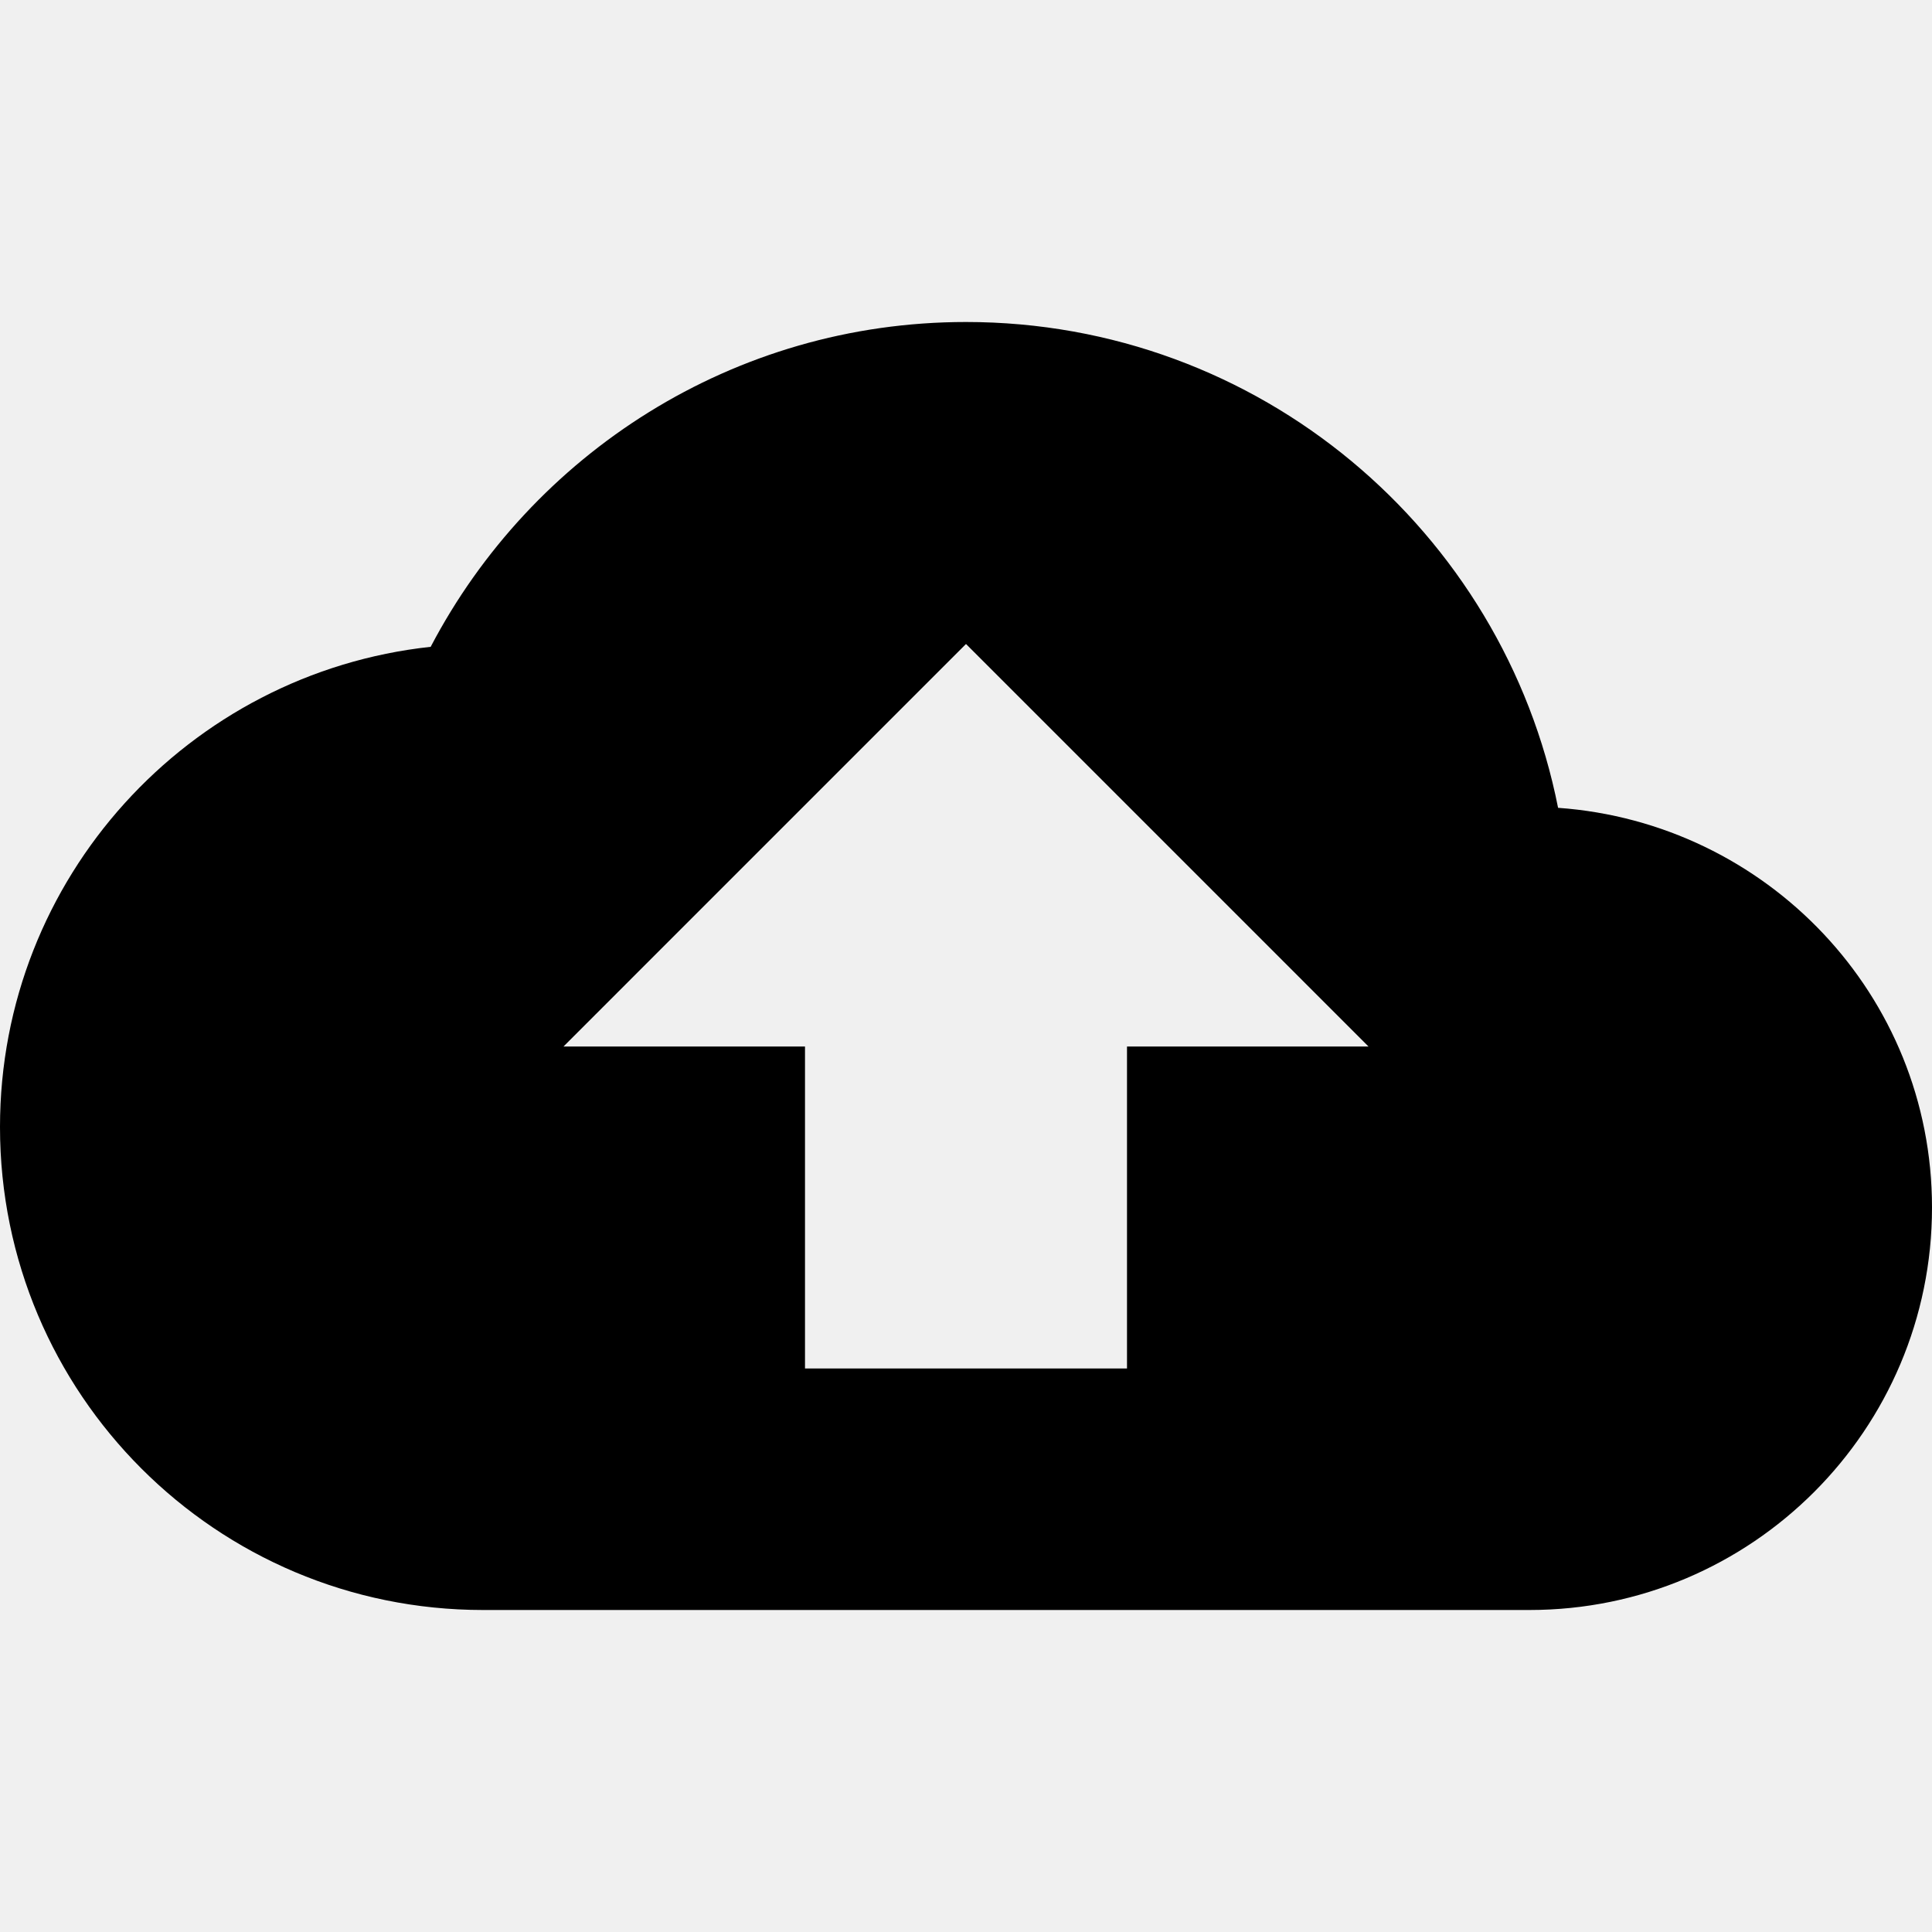
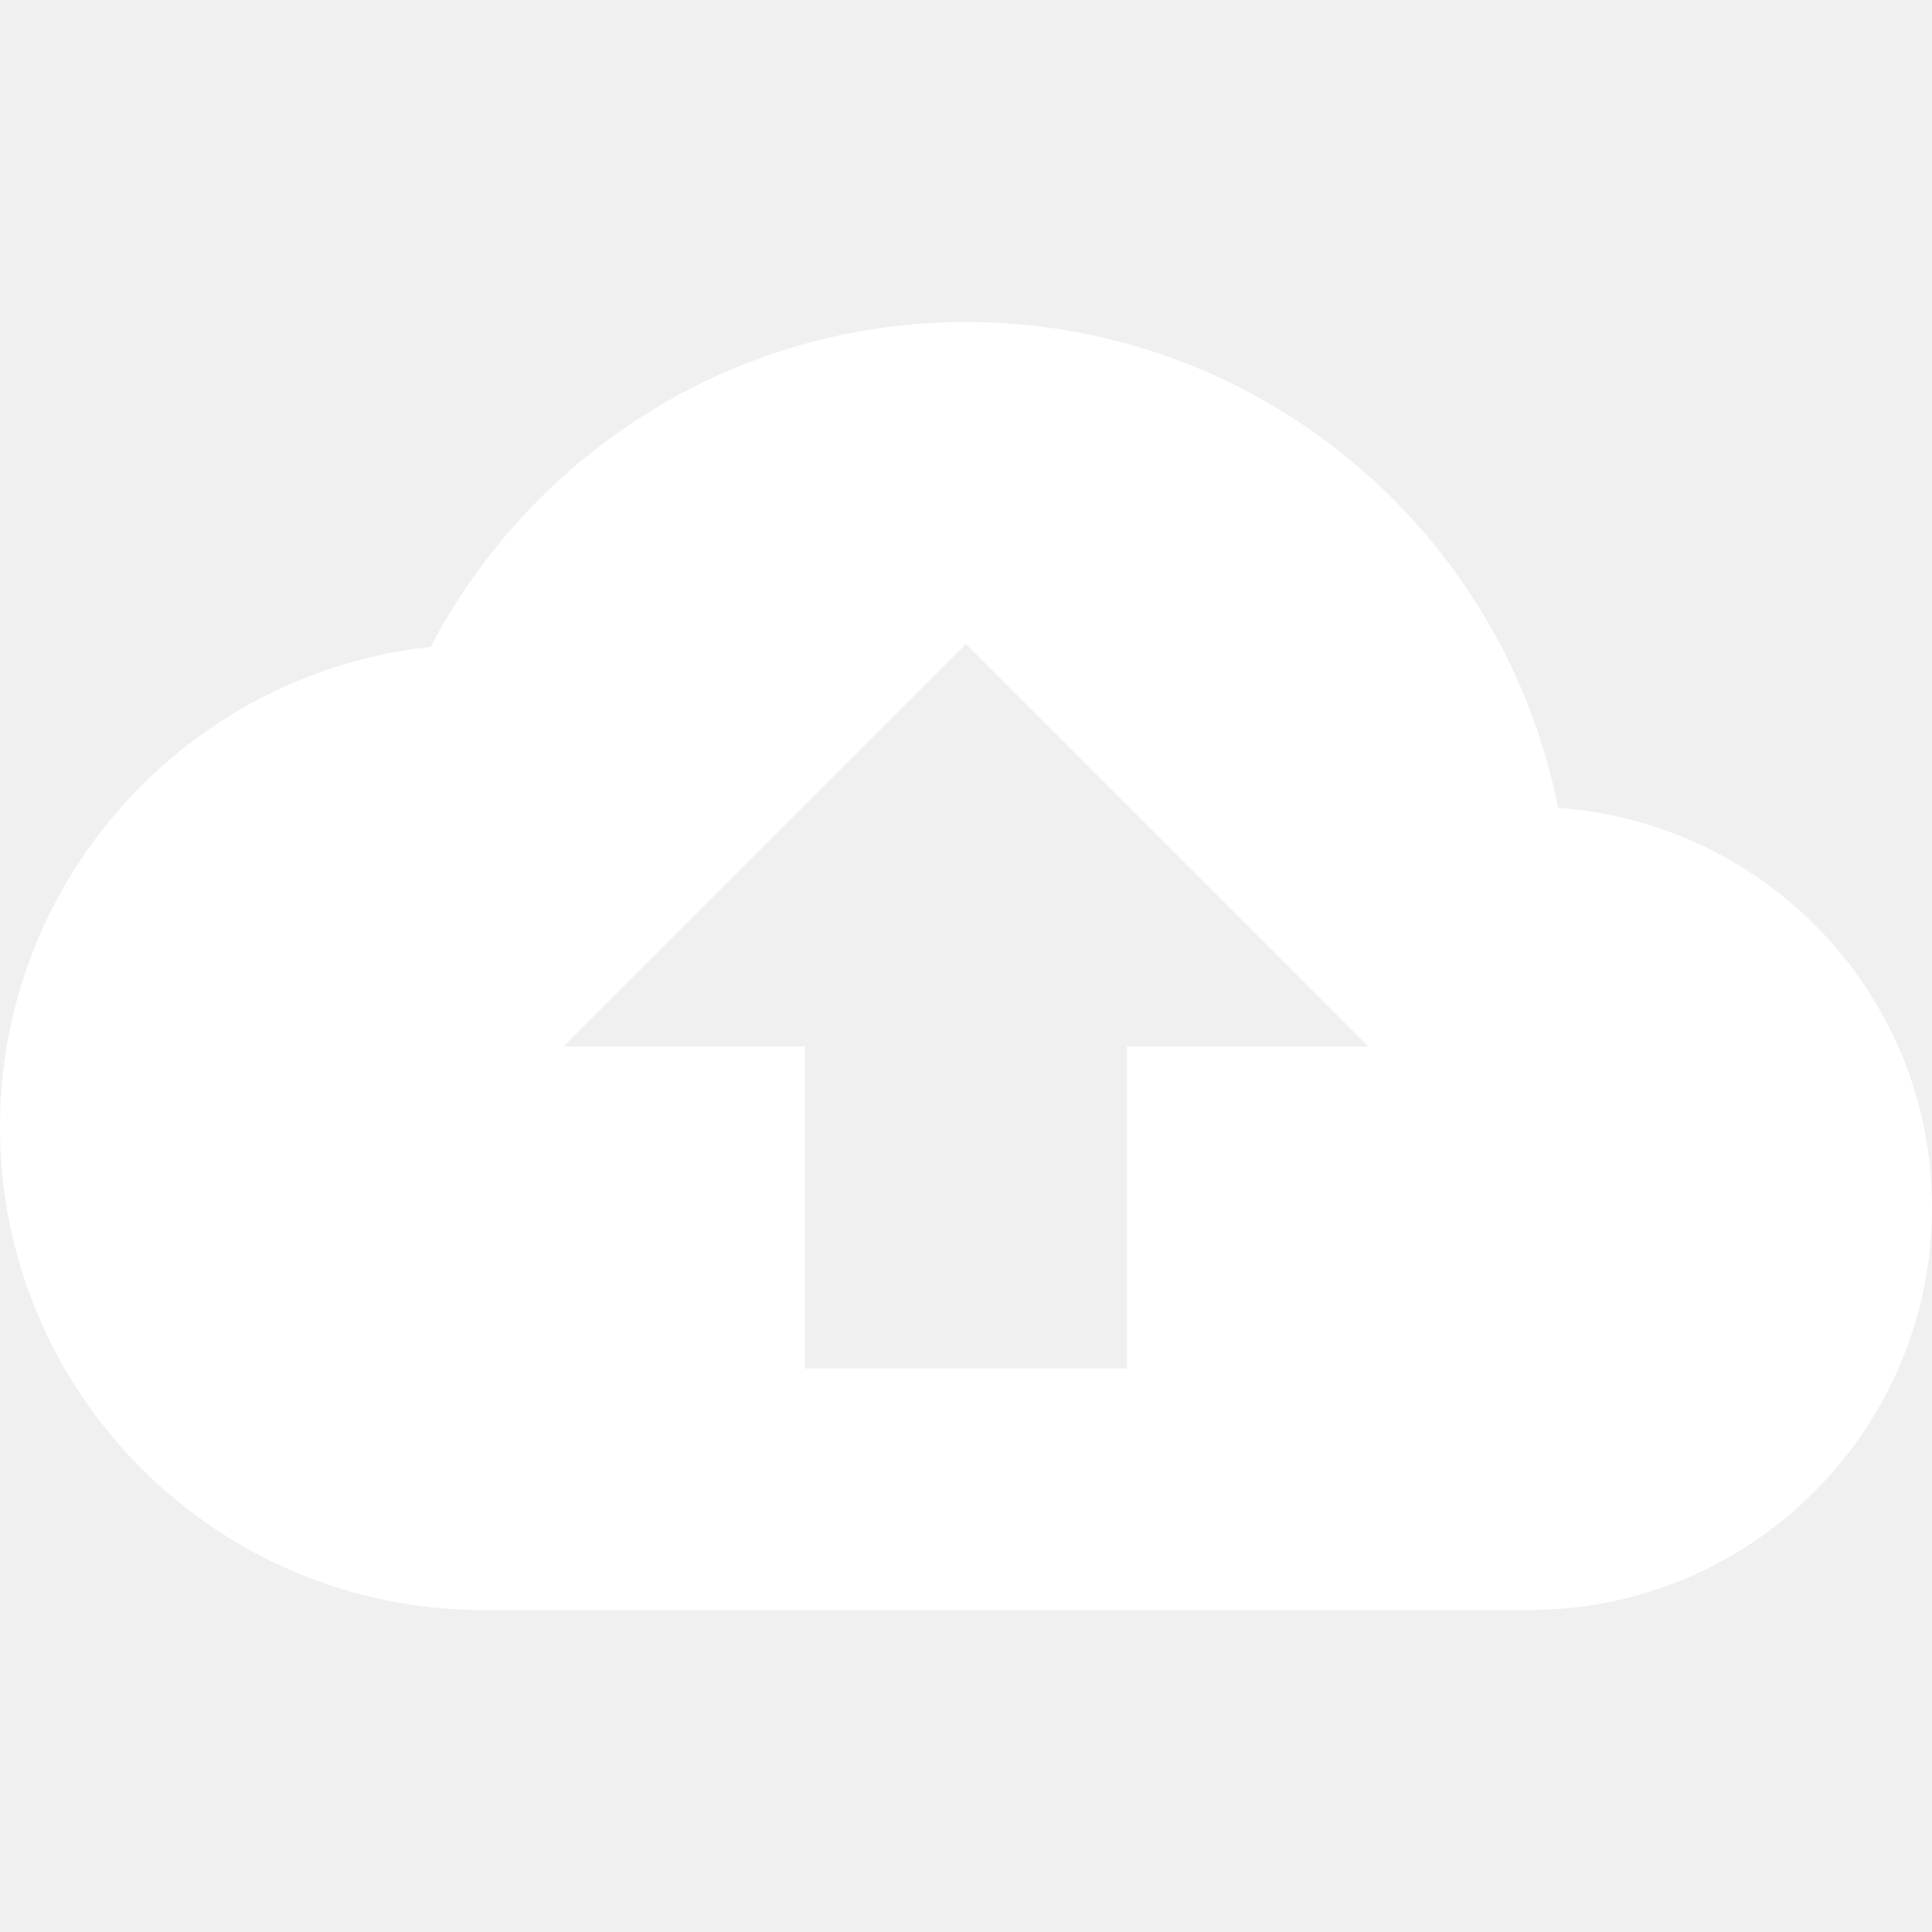
- <svg xmlns="http://www.w3.org/2000/svg" width="48" height="48" viewBox="0 0 48 48">
+ <svg xmlns="http://www.w3.org/2000/svg" fill="#FFFFFF" width="48" height="48" viewBox="0 0 48 48">
  <path d="M0 0h48v48h-48z" fill="none" />
  <path d="M38.71 20.07c-1.36-6.88-7.43-12.07-14.71-12.07-5.78 0-10.79 3.28-13.3 8.07-6.01.65-10.7 5.74-10.7 11.93 0 6.63 5.37 12 12 12h26c5.52 0 10-4.48 10-10 0-5.28-4.11-9.56-9.29-9.93zm-10.71 5.93v8h-8v-8h-6l10-10 10 10h-6z" />
</svg>
